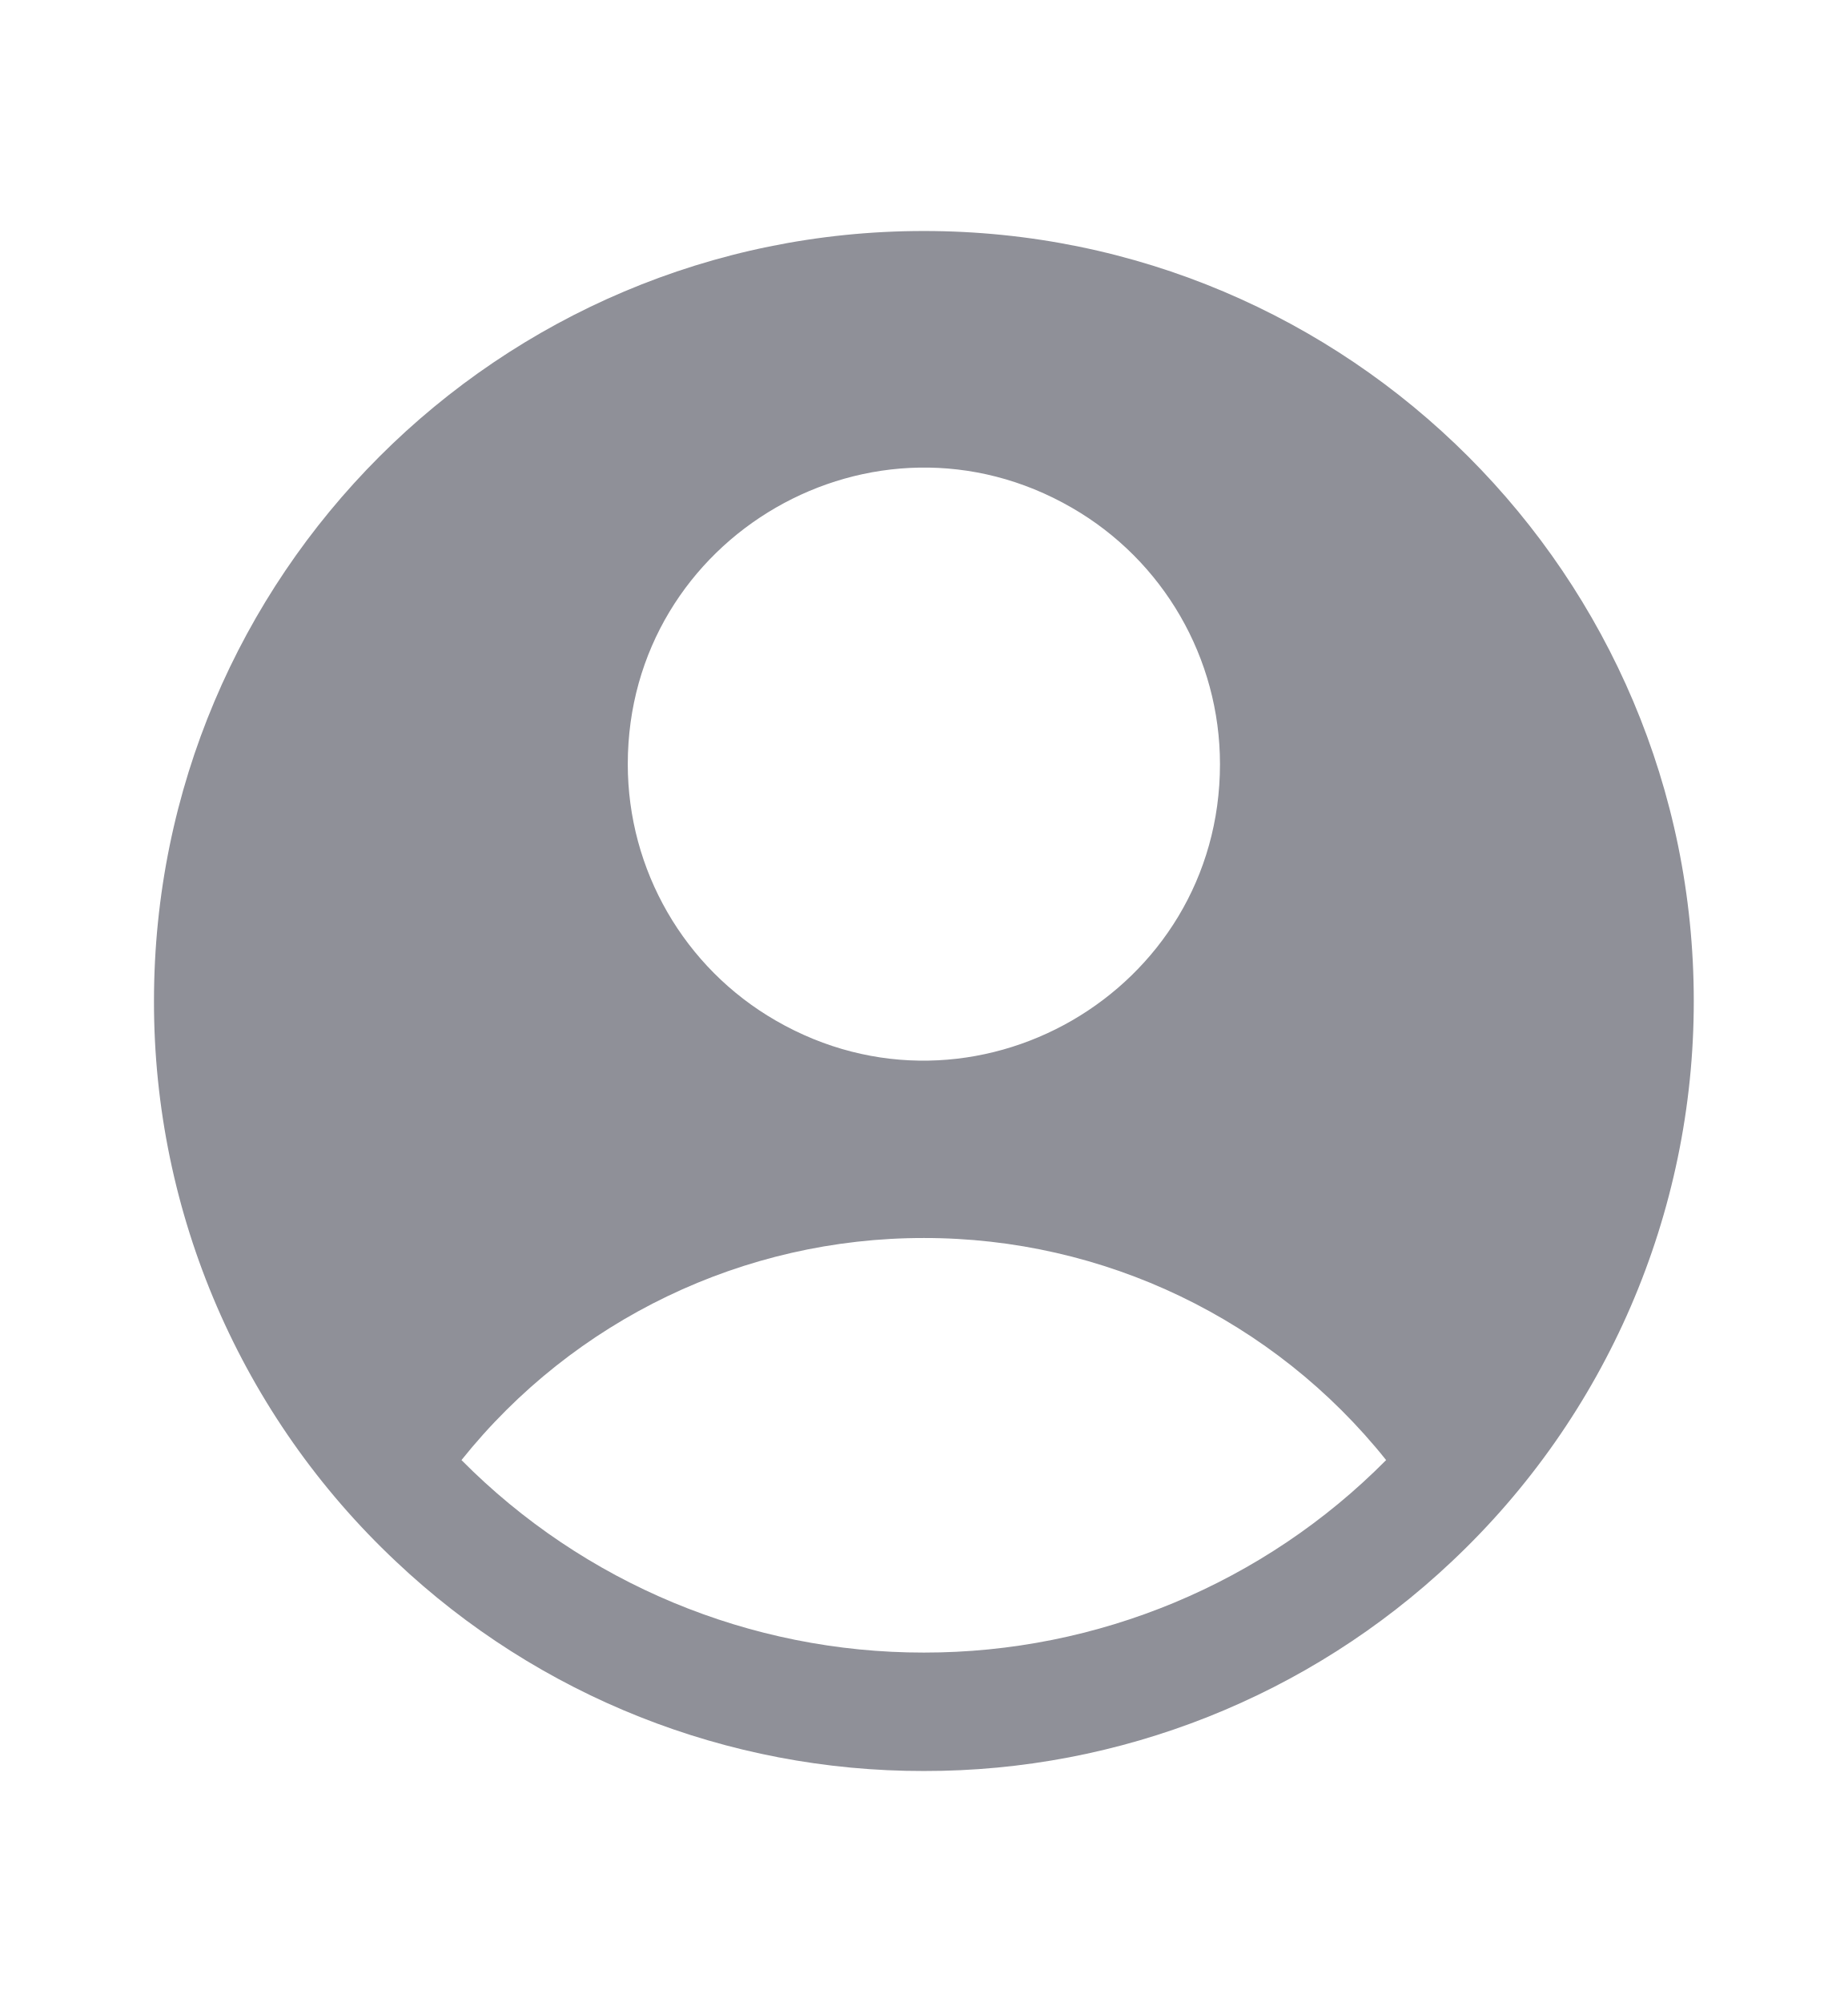
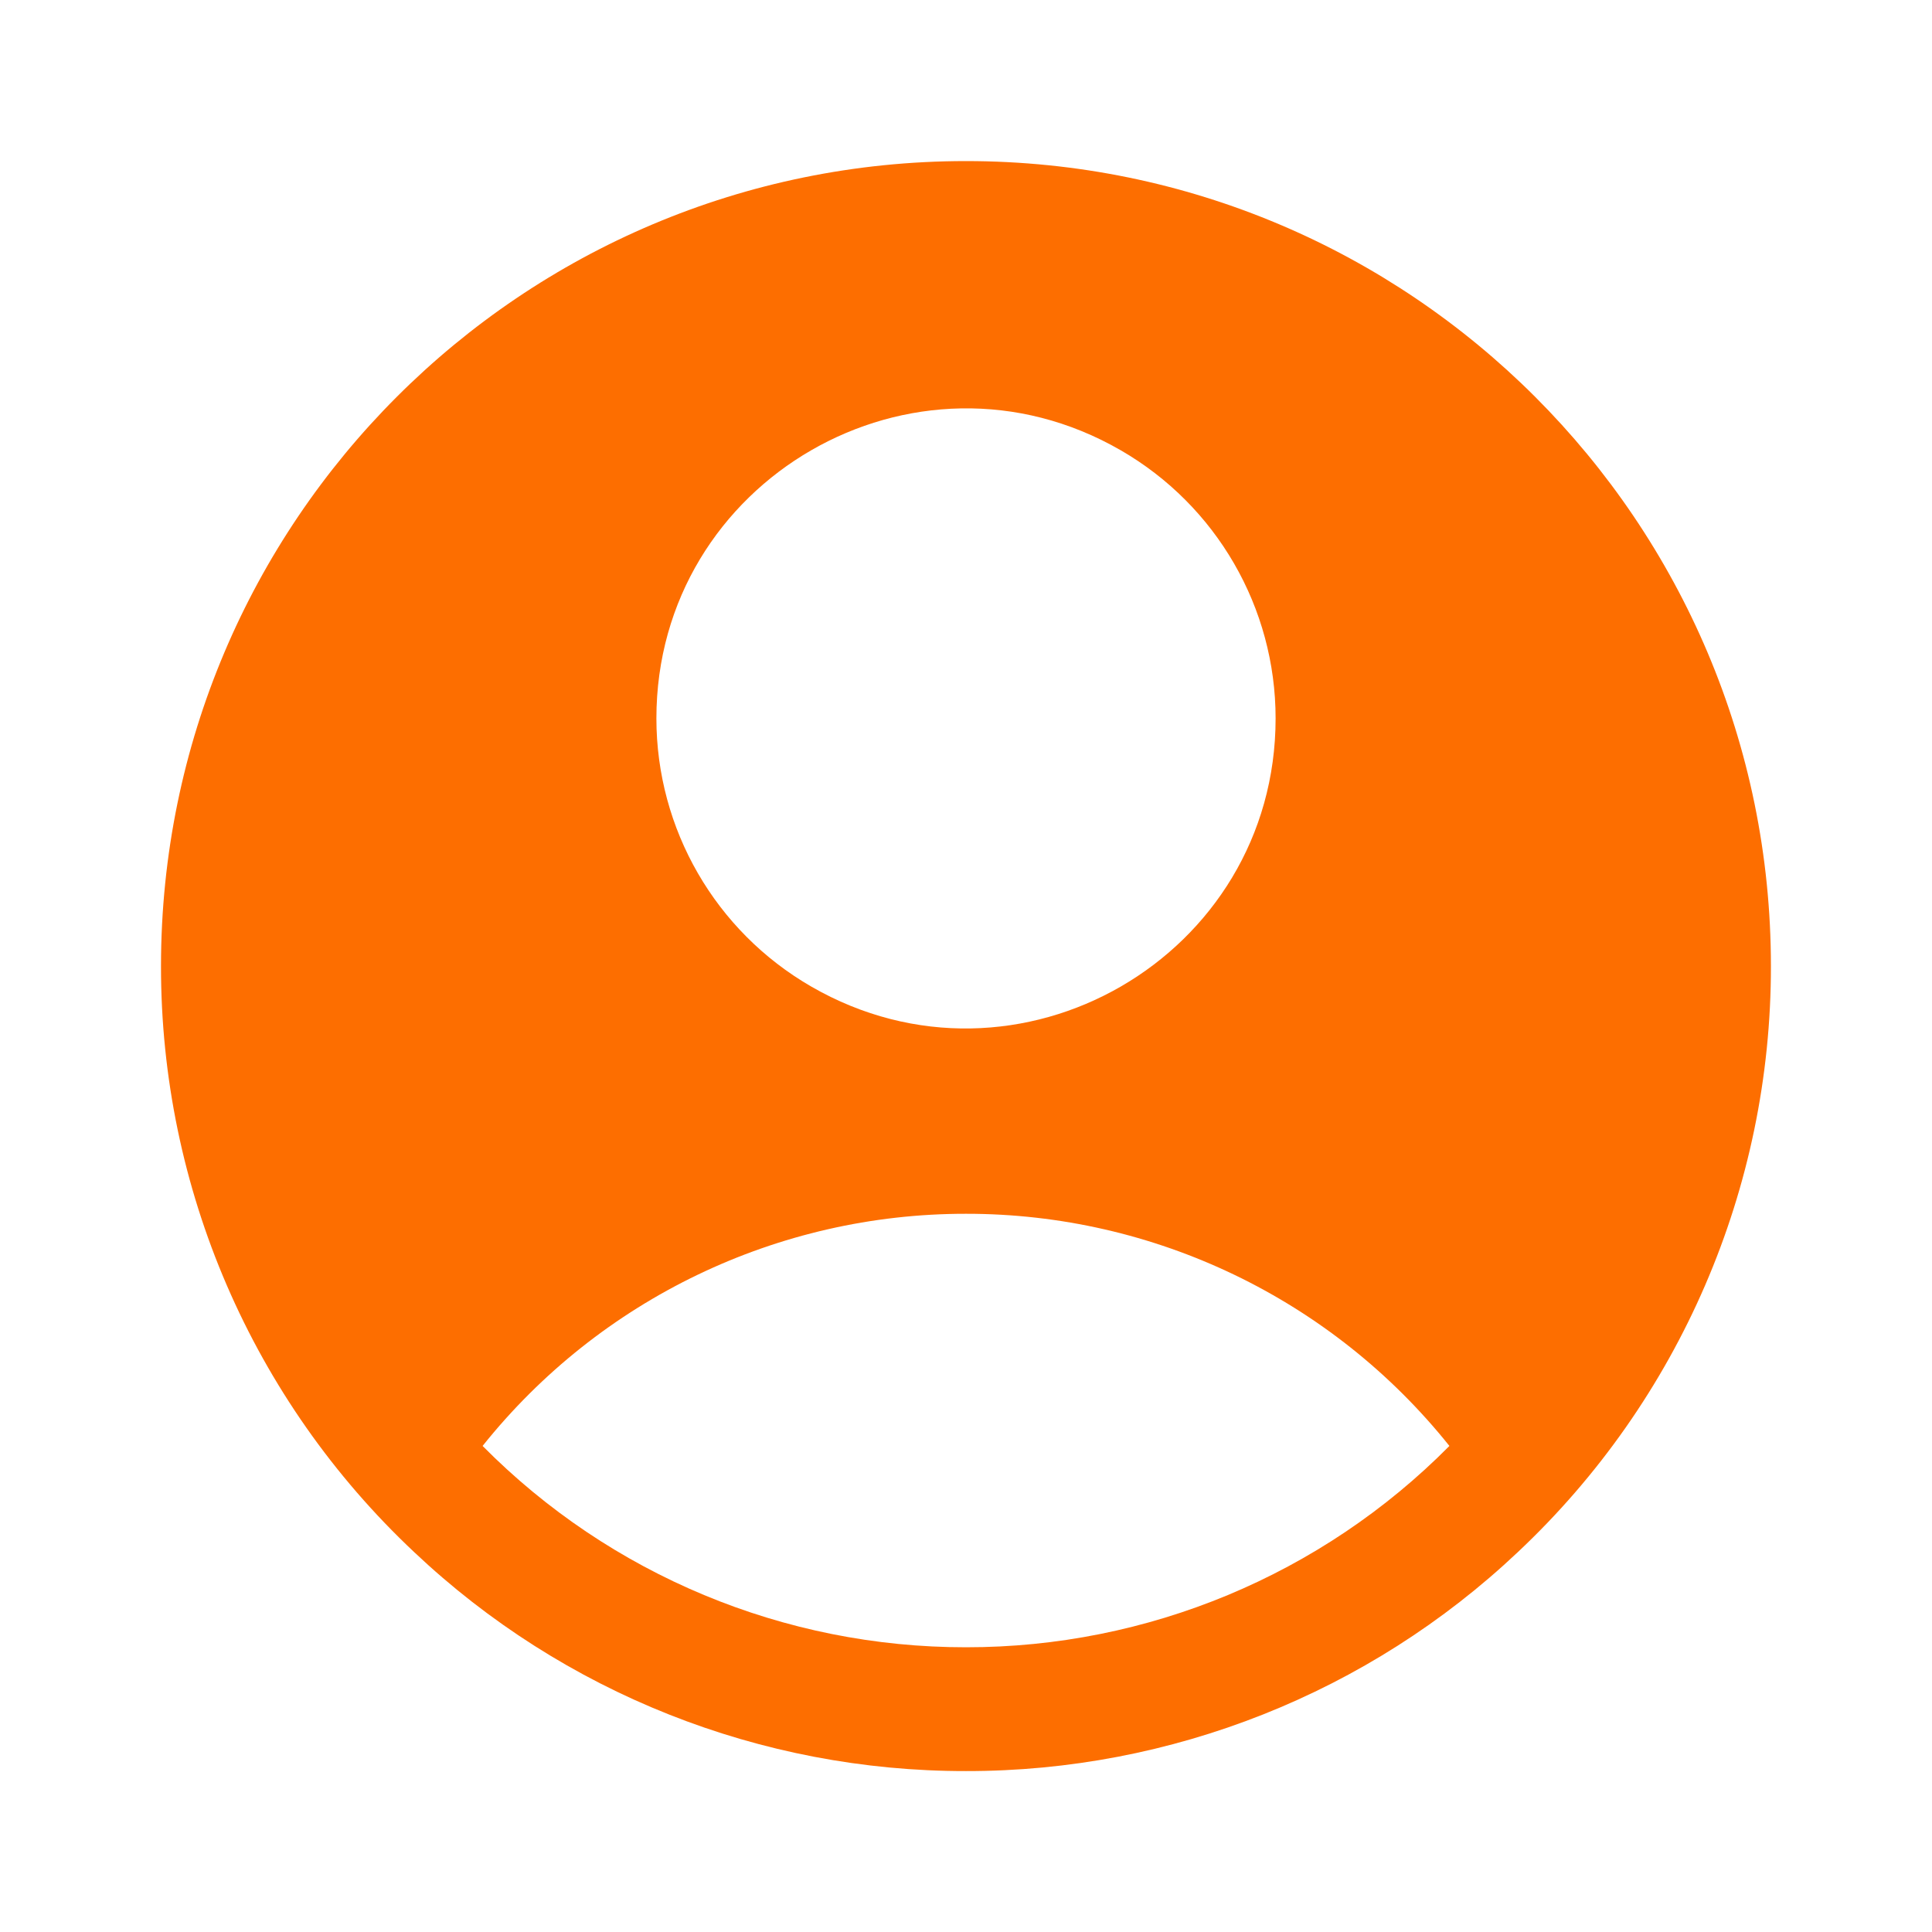
- <svg xmlns="http://www.w3.org/2000/svg" width="12" height="13" viewBox="0 0 12 13" fill="none">
-   <path fill-rule="evenodd" clip-rule="evenodd" d="M9.428 10.14C10.432 9.196 11.001 7.879 11 6.5C11 3.739 8.761 1.5 6 1.5C3.238 1.5 1 3.739 1 6.5C0.998 7.879 1.567 9.196 2.572 10.14C3.498 11.015 4.725 11.502 6 11.5C7.274 11.502 8.501 11.015 9.428 10.14ZM2.997 9.481C3.727 8.568 4.832 8.038 6 8.039C7.168 8.038 8.273 8.568 9.002 9.481C8.209 10.282 7.127 10.732 6 10.731C4.872 10.732 3.791 10.282 2.997 9.481ZM7.923 4.962C7.923 6.442 6.32 7.367 5.038 6.627C4.443 6.284 4.077 5.649 4.077 4.962C4.077 3.482 5.679 2.556 6.961 3.297C7.556 3.64 7.923 4.275 7.923 4.962Z" fill="#8F9098" />
+ <svg xmlns="http://www.w3.org/2000/svg" width="24" height="24" viewBox="0 0 24 24" fill="none">
+   <path fill-rule="evenodd" clip-rule="evenodd" d="M18.856 19.28C20.864 17.392 22.002 14.758 21.999 12.001C21.999 6.478 17.522 2.001 12 2.001C6.477 2.001 2 6.478 2 12.001C1.997 14.758 3.135 17.392 5.144 19.28C6.997 21.031 9.45 22.004 12 22.001C14.549 22.004 17.003 21.031 18.856 19.28ZM5.995 17.962C7.453 16.137 9.663 15.076 12 15.078C14.336 15.076 16.546 16.137 18.005 17.962C16.418 19.565 14.255 20.465 12 20.463C9.744 20.465 7.582 19.565 5.995 17.962ZM15.846 8.924C15.846 11.885 12.641 13.736 10.077 12.255C8.887 11.568 8.154 10.299 8.154 8.924C8.154 5.964 11.359 4.113 13.923 5.594C15.113 6.281 15.846 7.55 15.846 8.924Z" fill="#FD6E00" />
</svg>
